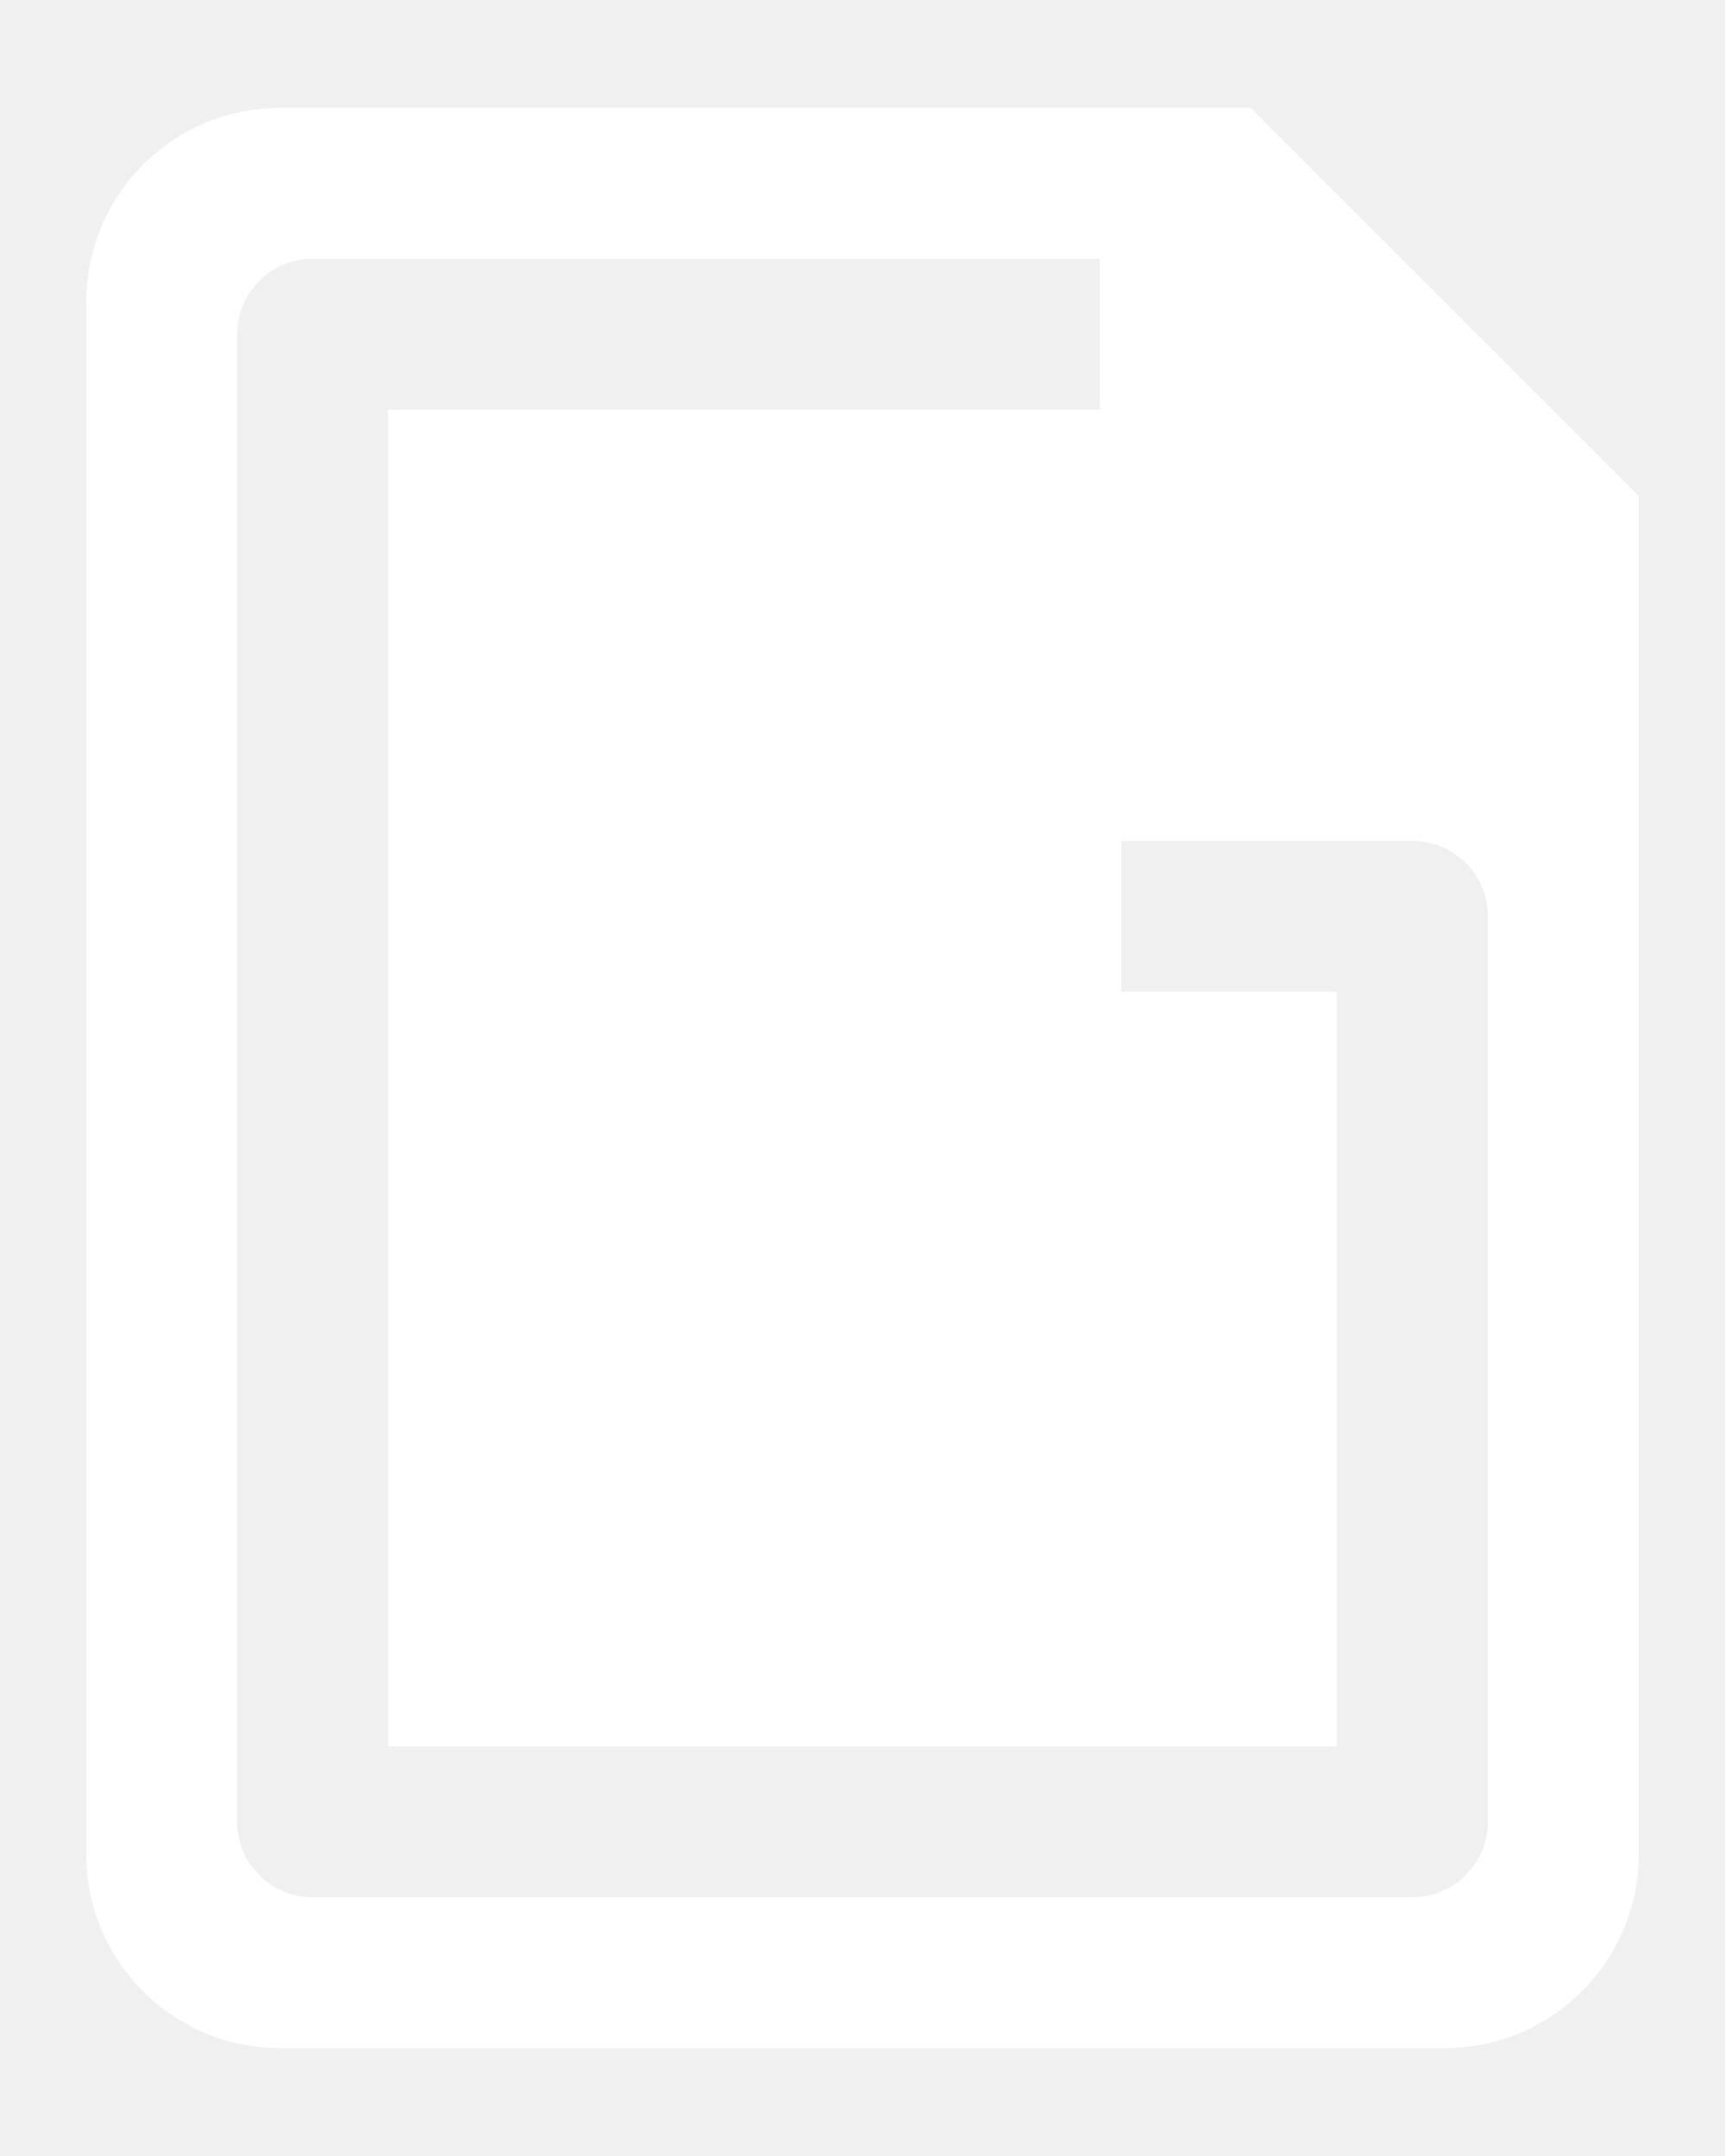
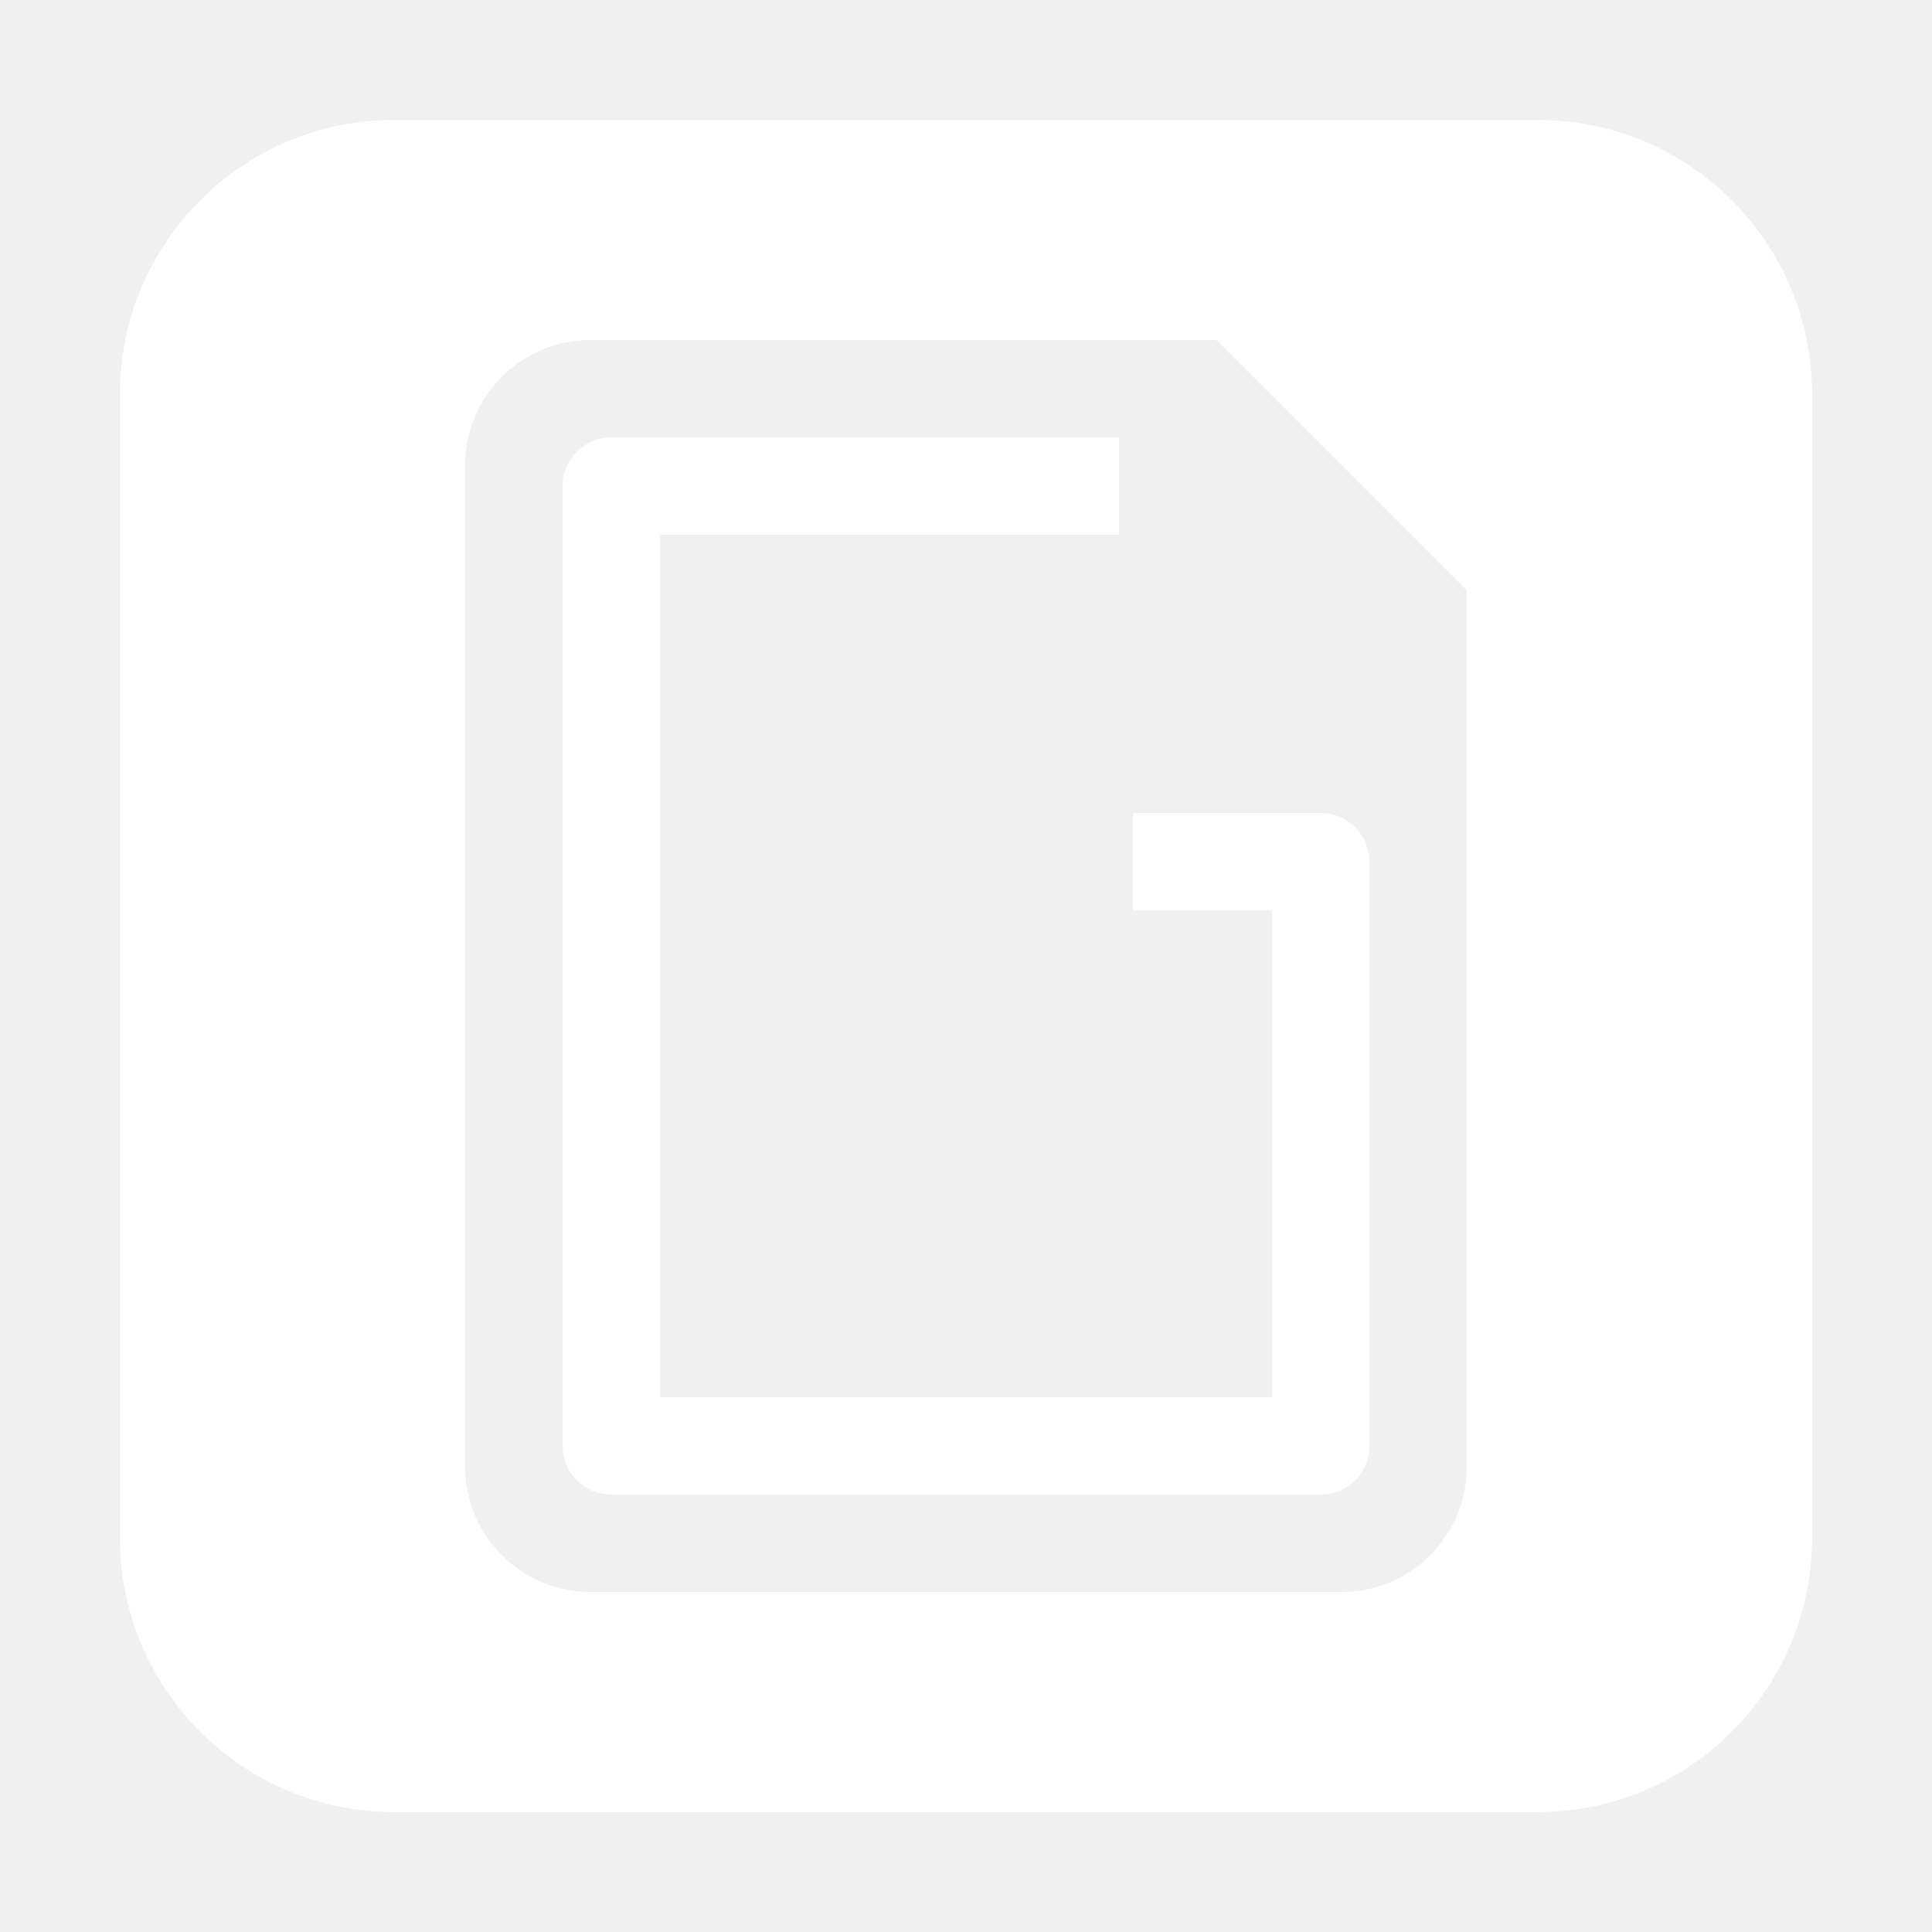
- <svg xmlns="http://www.w3.org/2000/svg" viewBox="0 0 800 1000" width="800" height="1000" fill="none">
-   <path d="M130 50H580L760 230V860C760 909.706 719.706 950 670 950H130C80.294 950 40 909.706 40 860V140C40 90.294 80.294 50 130 50ZM510 120H145C125.67 120 110 135.67 110 155V845C110 864.33 125.67 880 145 880H655C674.33 880 690 864.33 690 845V425C690 405.67 674.33 390 655 390H520V460H620V810H180V190H510Z" fill="#FFFFFF" fill-rule="evenodd" clip-rule="evenodd" />
+ <svg xmlns="http://www.w3.org/2000/svg" viewBox="0 0 1000 1000" width="1000" height="1000" fill="none" data-logo-source-mode="constructed" data-logo-variant="reduced">
+   <g data-square-enclosure="true">
+     <defs>
+       <mask id="glitchpad-white-square-knockout" maskUnits="userSpaceOnUse">
+         <rect width="1000" height="1000" fill="#000000" />
+         <rect x="62" y="62" width="876" height="876" rx="142" fill="#FFFFFF" />
+         <g transform="translate(240.8,176) scale(0.72) translate(-40,-50)">
+           <path d="M130 50H580L760 230V860C760 909.706 719.706 950 670 950H130C80.294 950 40 909.706 40 860V140C40 90.294 80.294 50 130 50ZM510 120H145C125.67 120 110 135.67 110 155V845C110 864.33 125.67 880 145 880H655C674.33 880 690 864.33 690 845V425C690 405.67 674.33 390 655 390H520V460H620V810H180V190H510Z" fill="#000000" fill-rule="evenodd" clip-rule="evenodd" />
+         </g>
+       </mask>
+     </defs>
+     <rect x="62" y="62" width="876" height="876" rx="142" fill="#FFFFFF" mask="url(#glitchpad-white-square-knockout)" />
+   </g>
</svg>
